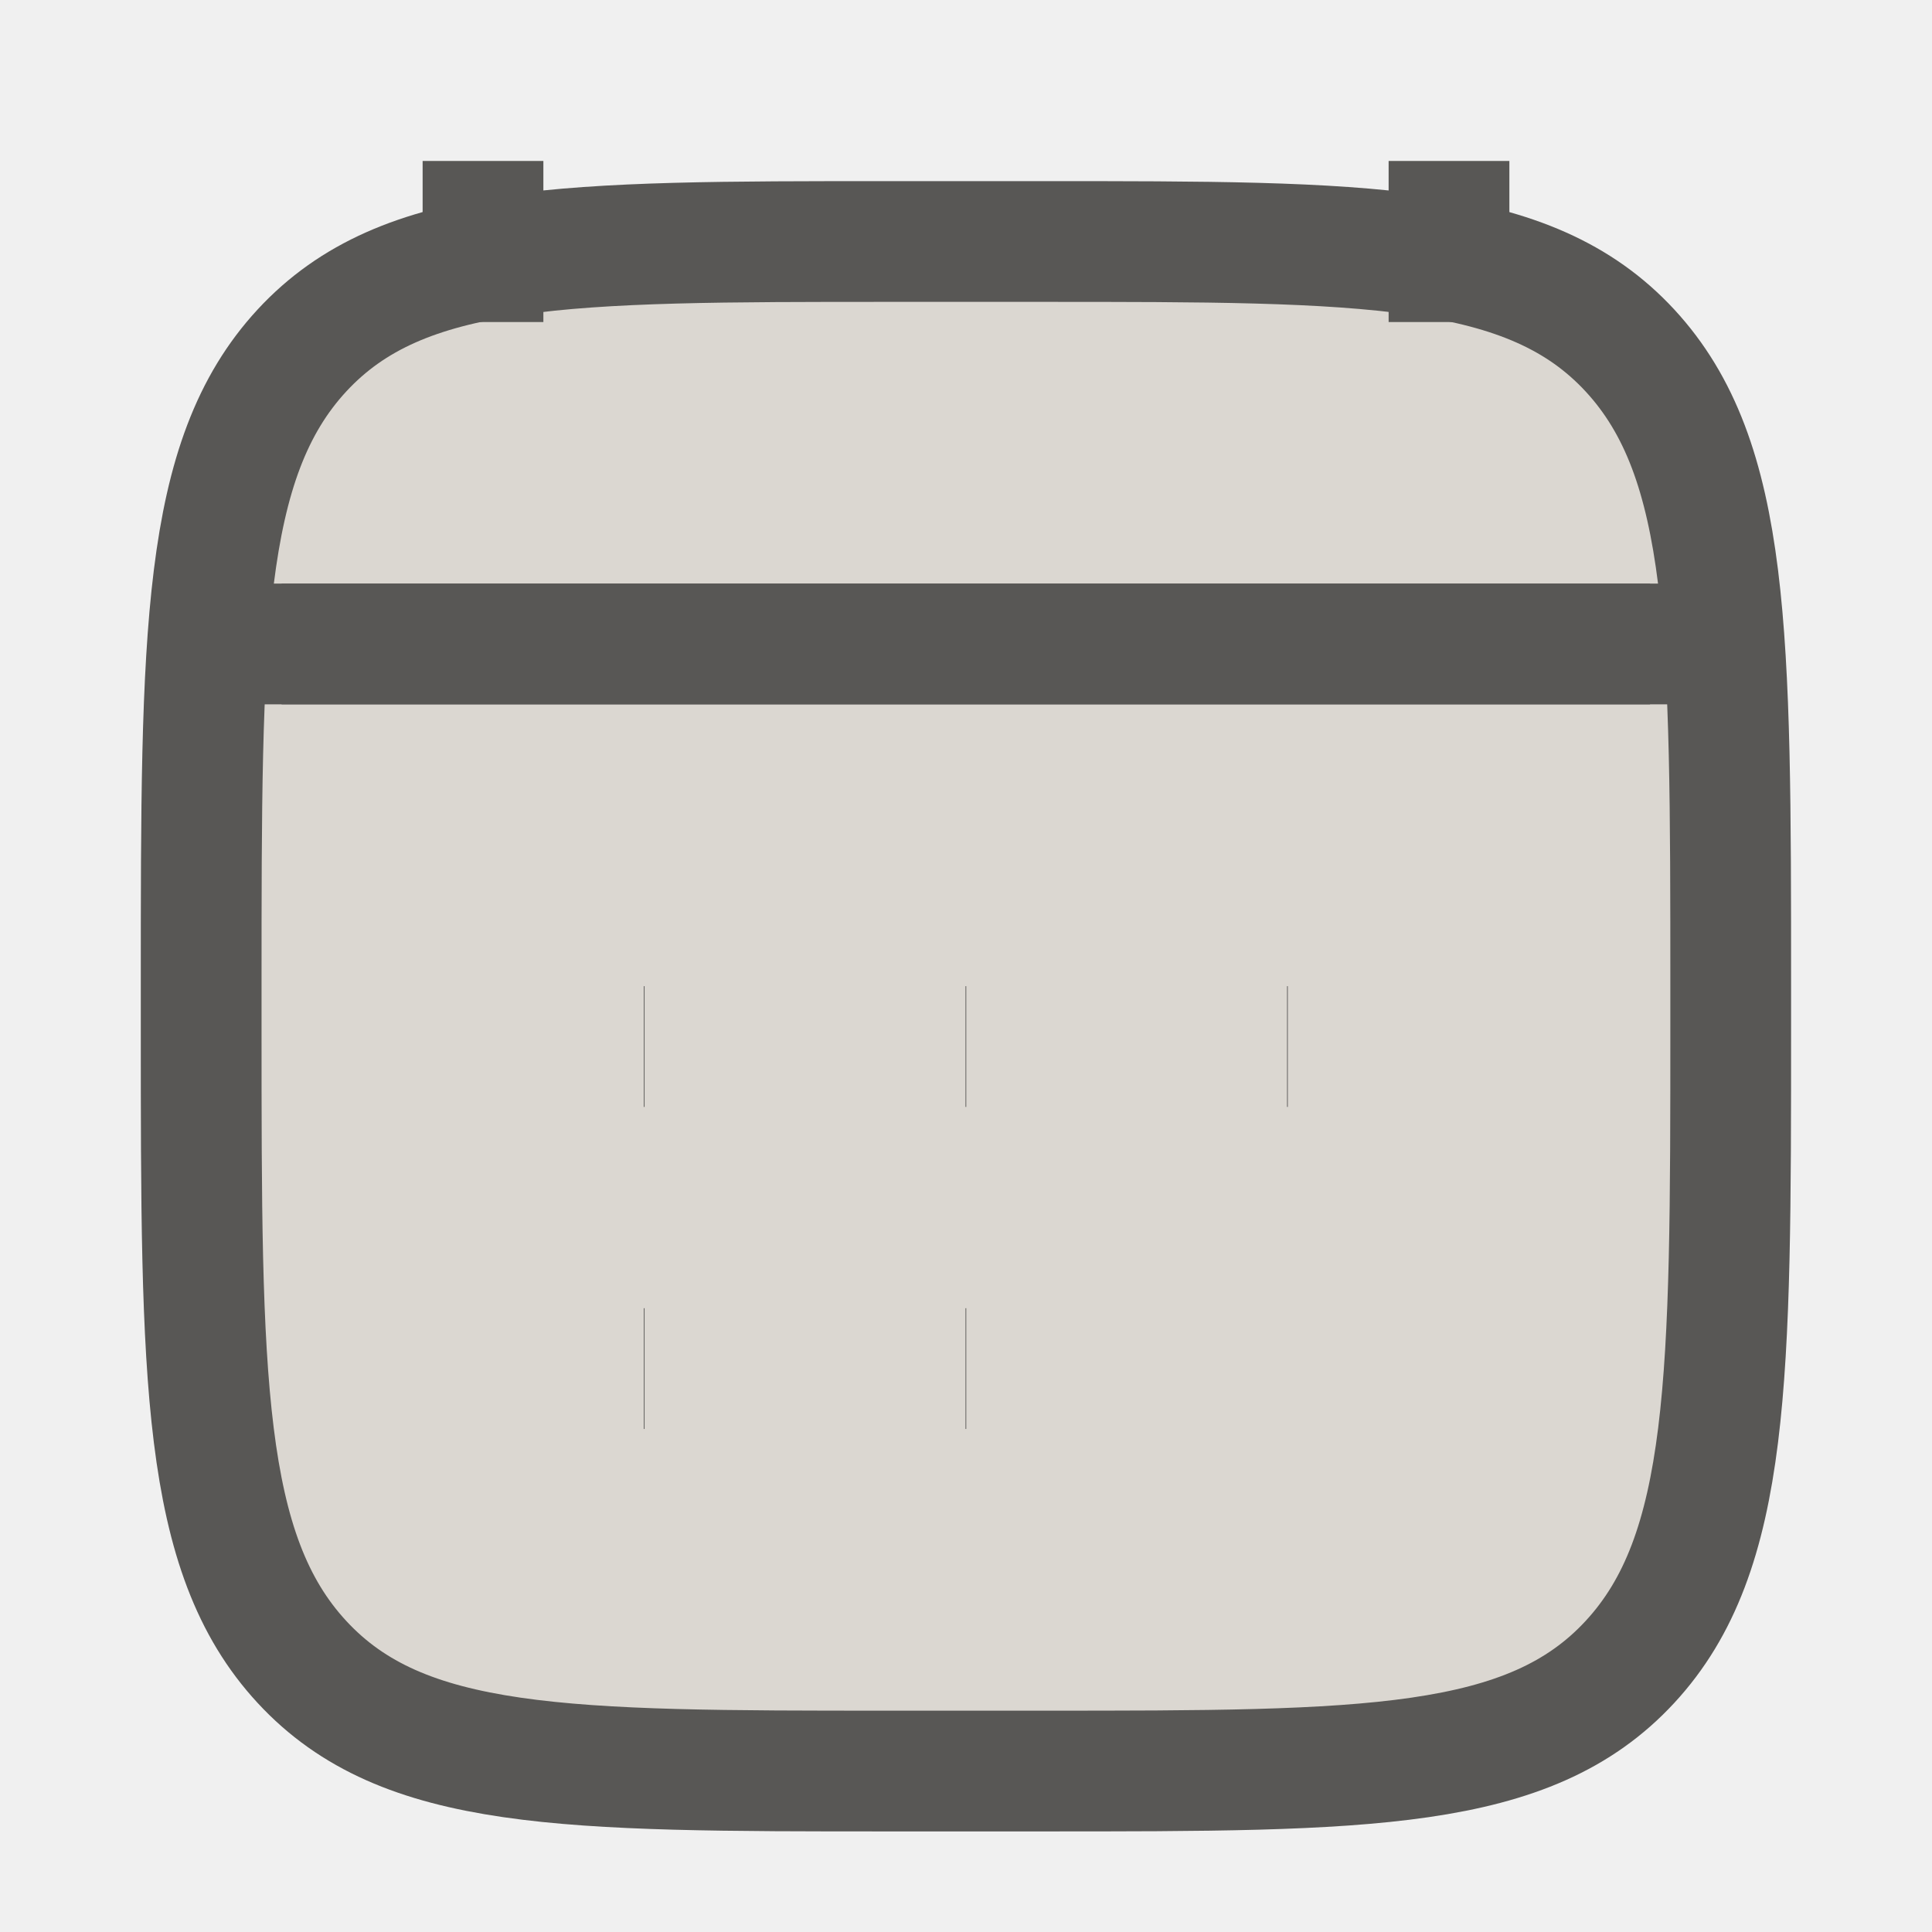
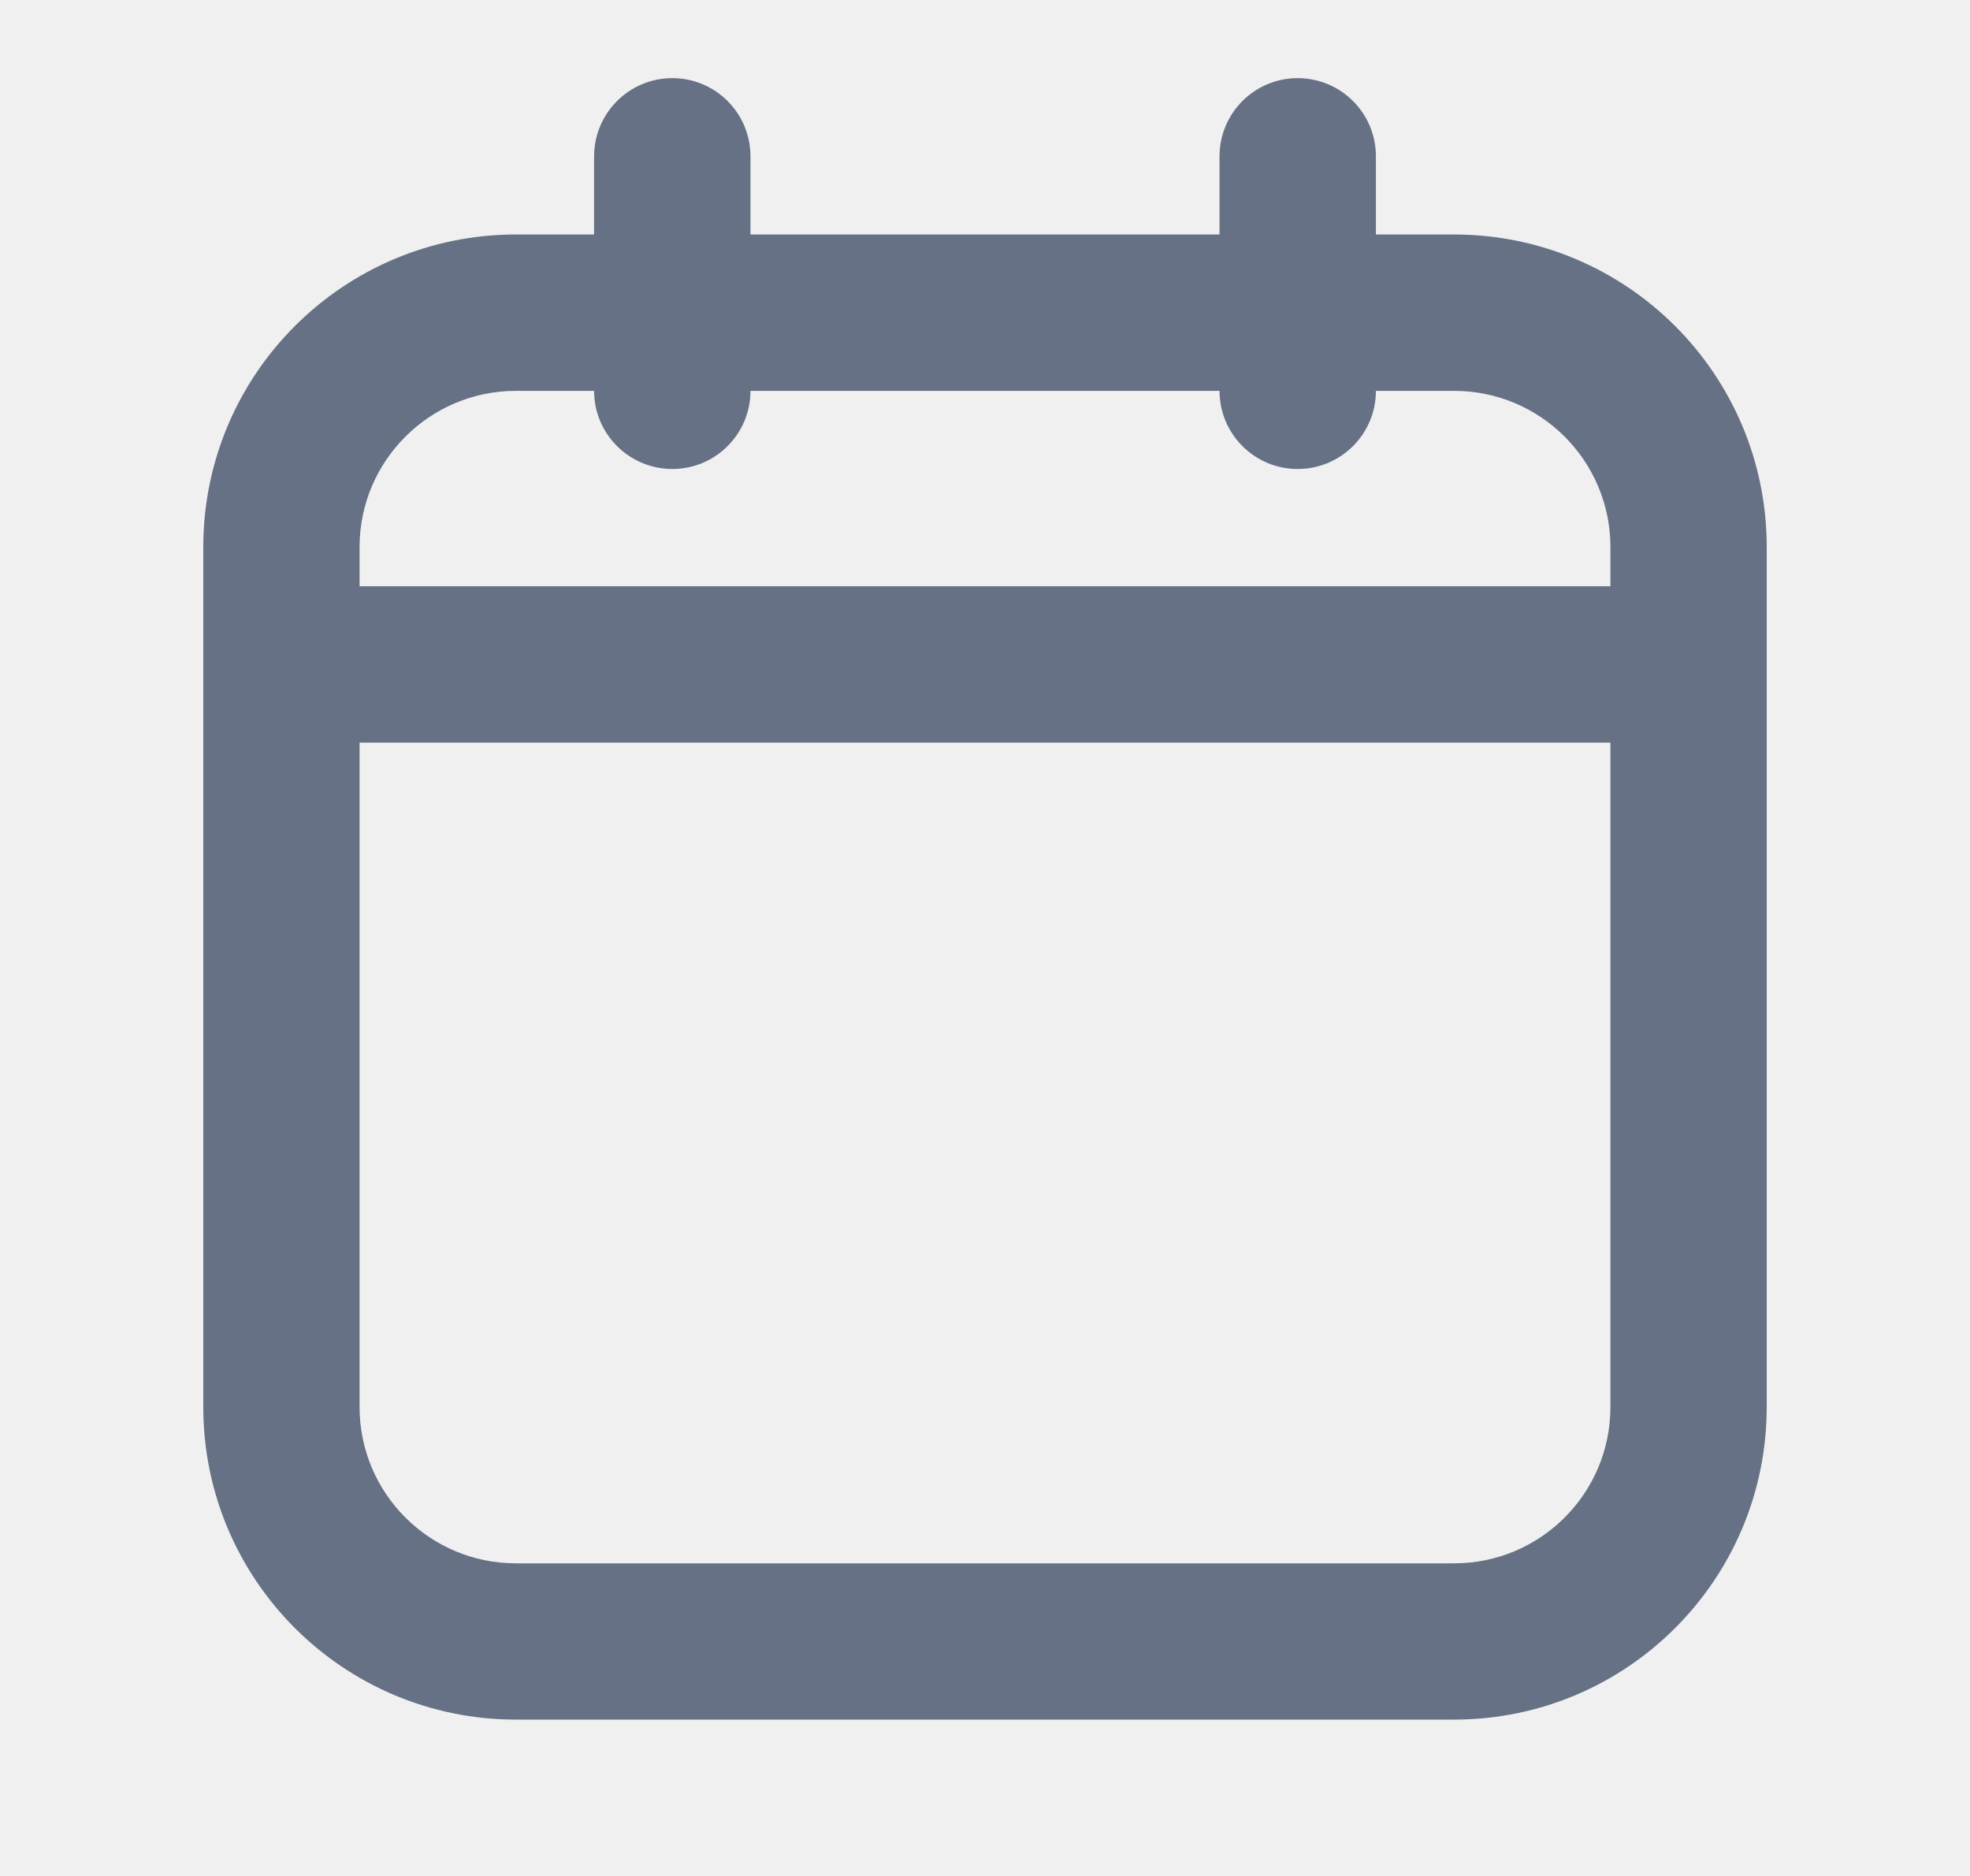
- <svg xmlns="http://www.w3.org/2000/svg" width="16" height="16" viewBox="0 0 16 16" fill="none">
-   <g clipPath="url(#clip0_162_6079)">
-     <path d="M1.666 8.162C1.666 5.257 1.666 3.805 2.501 2.902C3.336 2 4.679 2 7.366 2H8.633C11.32 2 12.663 2 13.498 2.902C14.333 3.805 14.333 5.257 14.333 8.162V8.505C14.333 11.409 14.333 12.862 13.498 13.764C12.663 14.667 11.32 14.667 8.633 14.667H7.366C4.679 14.667 3.336 14.667 2.501 13.764C1.666 12.862 1.666 11.409 1.666 8.505V8.162Z" fill="#DBD7D1" stroke="#585755" strokeWidth="1.5" strokeLinecap="round" strokeLinejoin="round" />
-     <path d="M12 1.333V2.667M4 1.333V2.667" stroke="#585755" strokeWidth="1.5" strokeLinecap="round" strokeLinejoin="round" />
-     <path d="M7.996 8.667H8.002M7.996 11.334H8.002M10.659 8.667H10.665M5.332 8.667H5.338M5.332 11.334H5.338" stroke="#585755" strokeWidth="2" strokeLinecap="round" strokeLinejoin="round" />
-     <path d="M2.332 5.333H13.665" stroke="#585755" strokeWidth="1.5" strokeLinecap="round" strokeLinejoin="round" />
-     <path d="M2 5.333H14" stroke="#585755" strokeWidth="1.5" strokeLinecap="round" strokeLinejoin="round" />
-   </g>
-   <defs>
-     <clipPath id="clip0_162_6079">
-       <rect width="16" height="16" fill="white" />
-     </clipPath>
-   </defs>
+ <svg xmlns="http://www.w3.org/2000/svg" width="21" height="20" viewBox="0 0 21 20" fill="none">
+   <path fill-rule="evenodd" clip-rule="evenodd" d="M7.167 0.833C7.627 0.833 8 1.206 8 1.667V2.5H13V1.667C13 1.206 13.373 0.833 13.833 0.833C14.294 0.833 14.667 1.206 14.667 1.667V2.5H15.5C17.341 2.5 18.833 3.992 18.833 5.833V15C18.833 16.841 17.341 18.333 15.5 18.333H5.5C3.659 18.333 2.167 16.841 2.167 15V5.833C2.167 3.992 3.659 2.5 5.5 2.5H6.333V1.667C6.333 1.206 6.707 0.833 7.167 0.833ZM13 4.167C13 4.627 13.373 5 13.833 5C14.294 5 14.667 4.627 14.667 4.167H15.5C16.421 4.167 17.167 4.913 17.167 5.833V6.25H3.833V5.833C3.833 4.913 4.58 4.167 5.5 4.167H6.333C6.333 4.627 6.707 5 7.167 5C7.627 5 8 4.627 8 4.167H13ZM17.167 7.917H3.833V15C3.833 15.921 4.58 16.667 5.5 16.667H15.5C16.421 16.667 17.167 15.921 17.167 15V7.917Z" fill="#667185" />
</svg>
